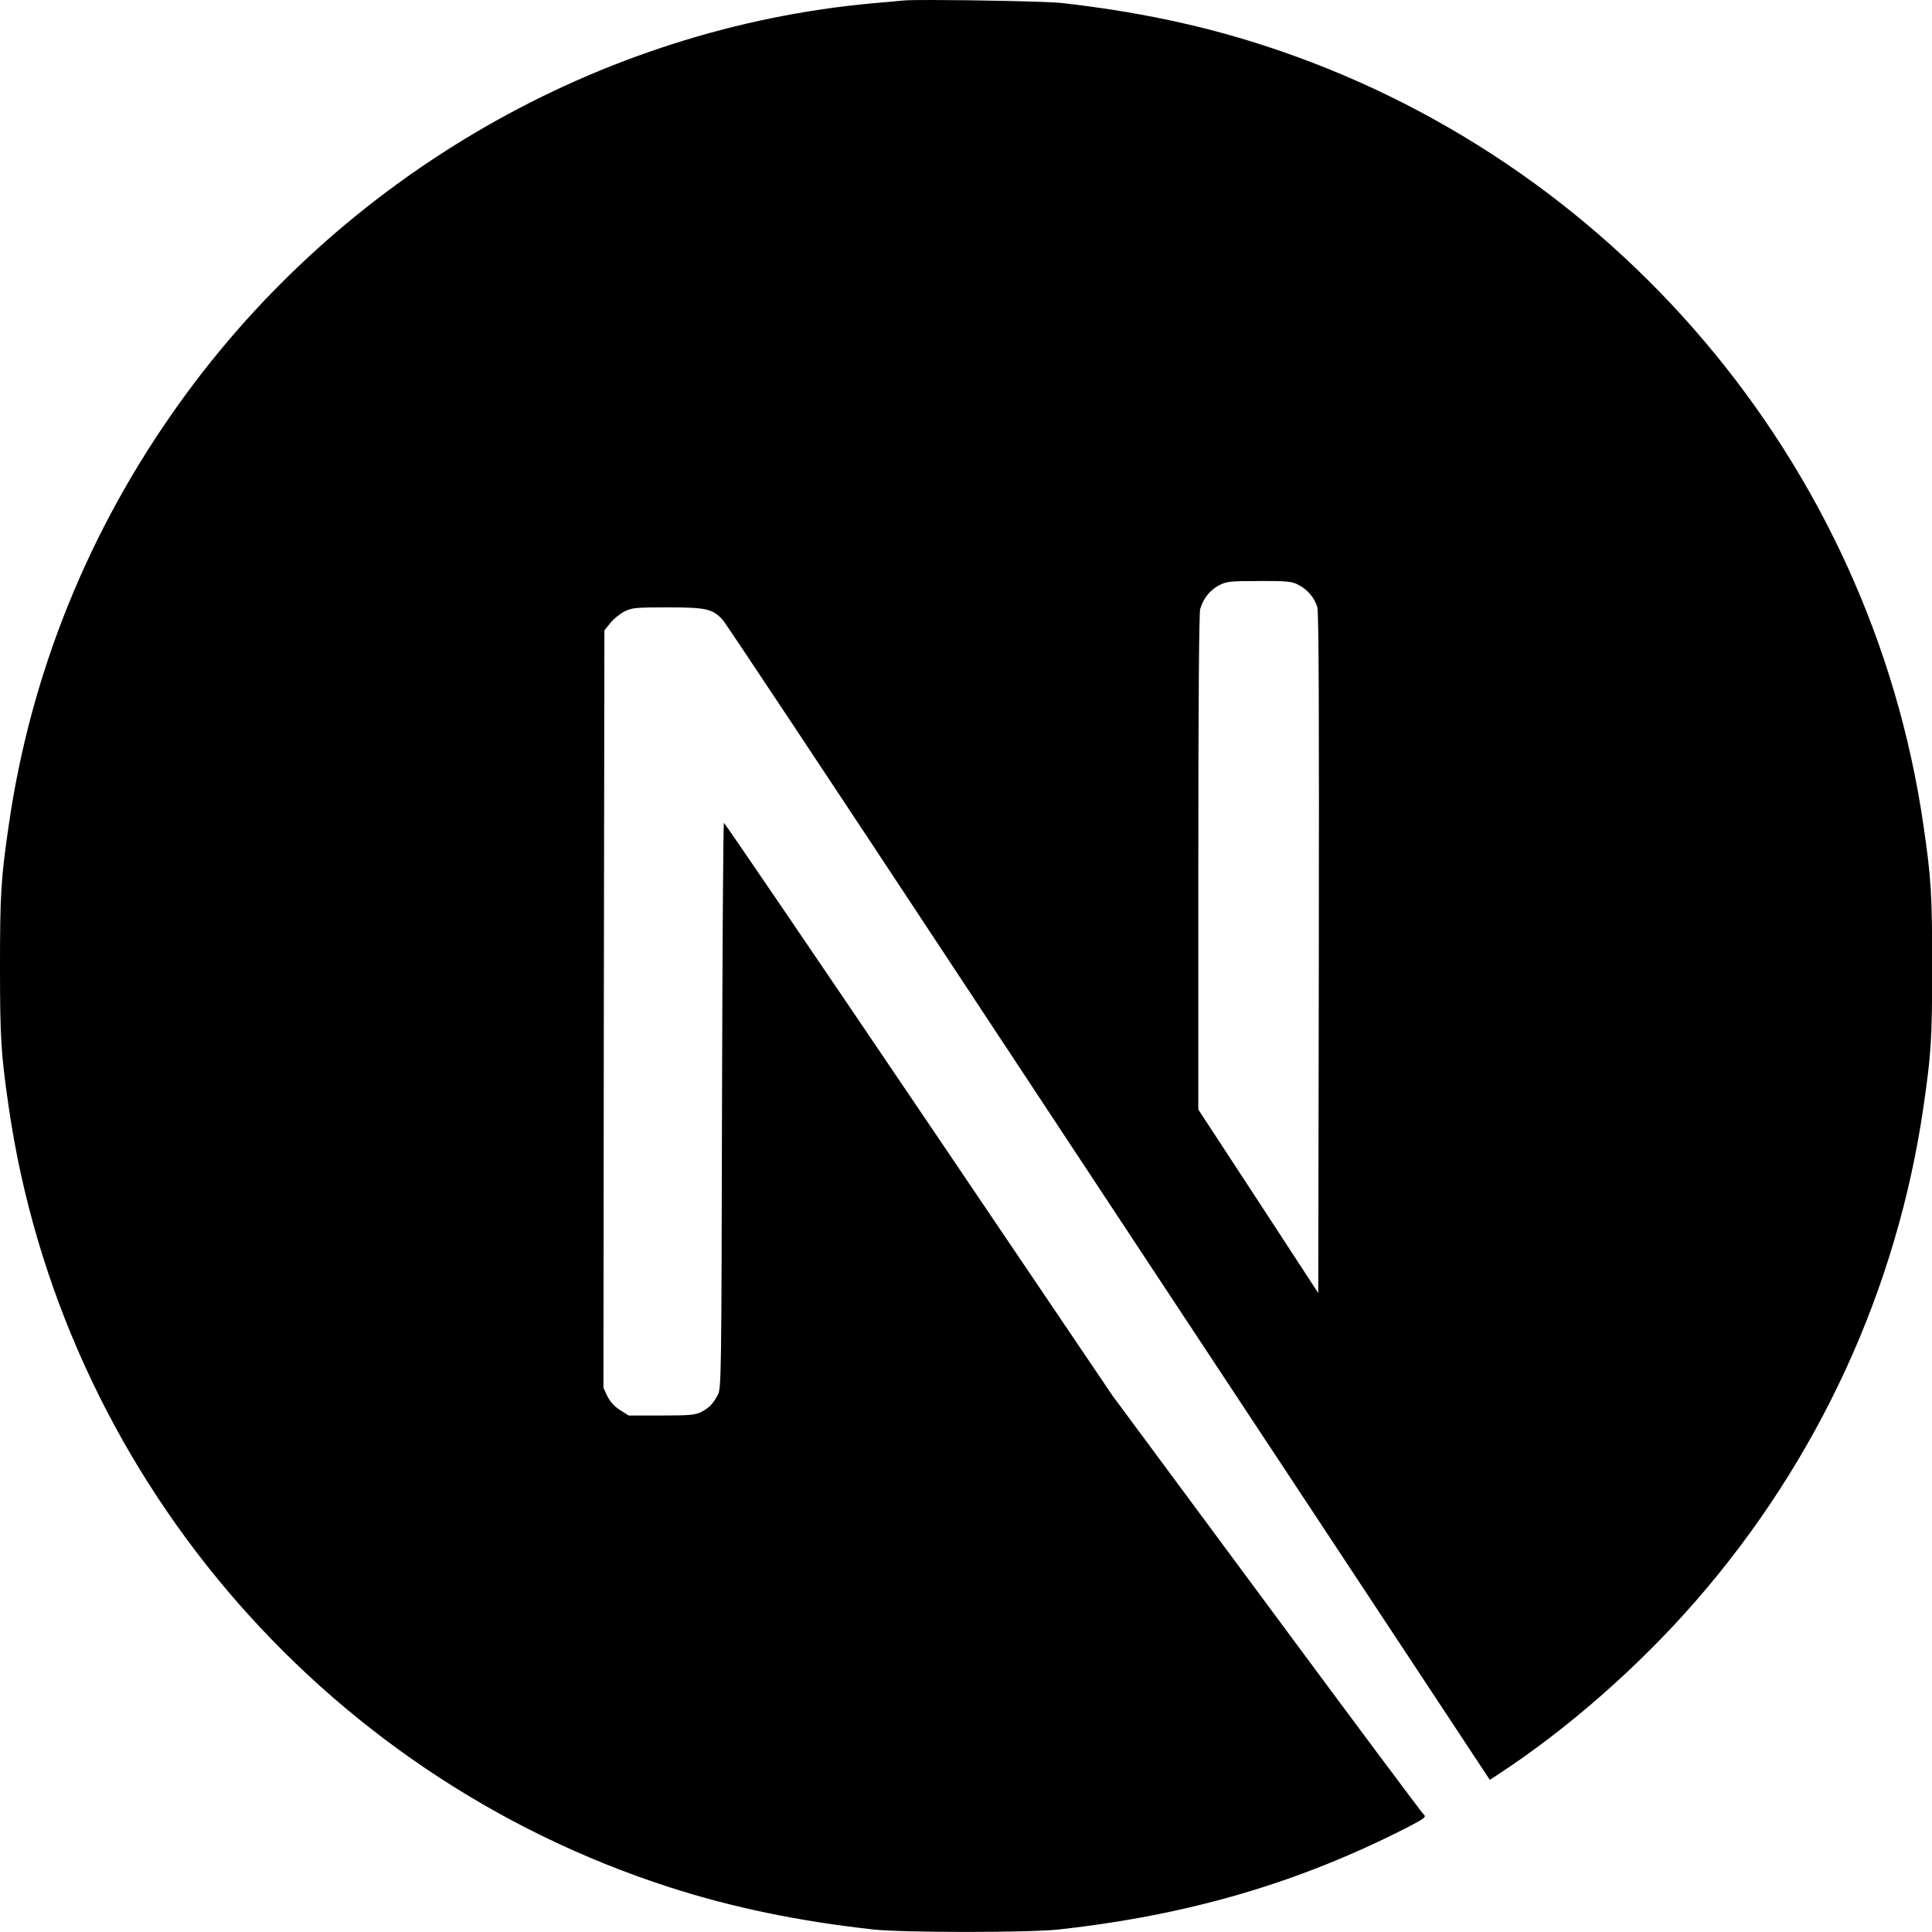
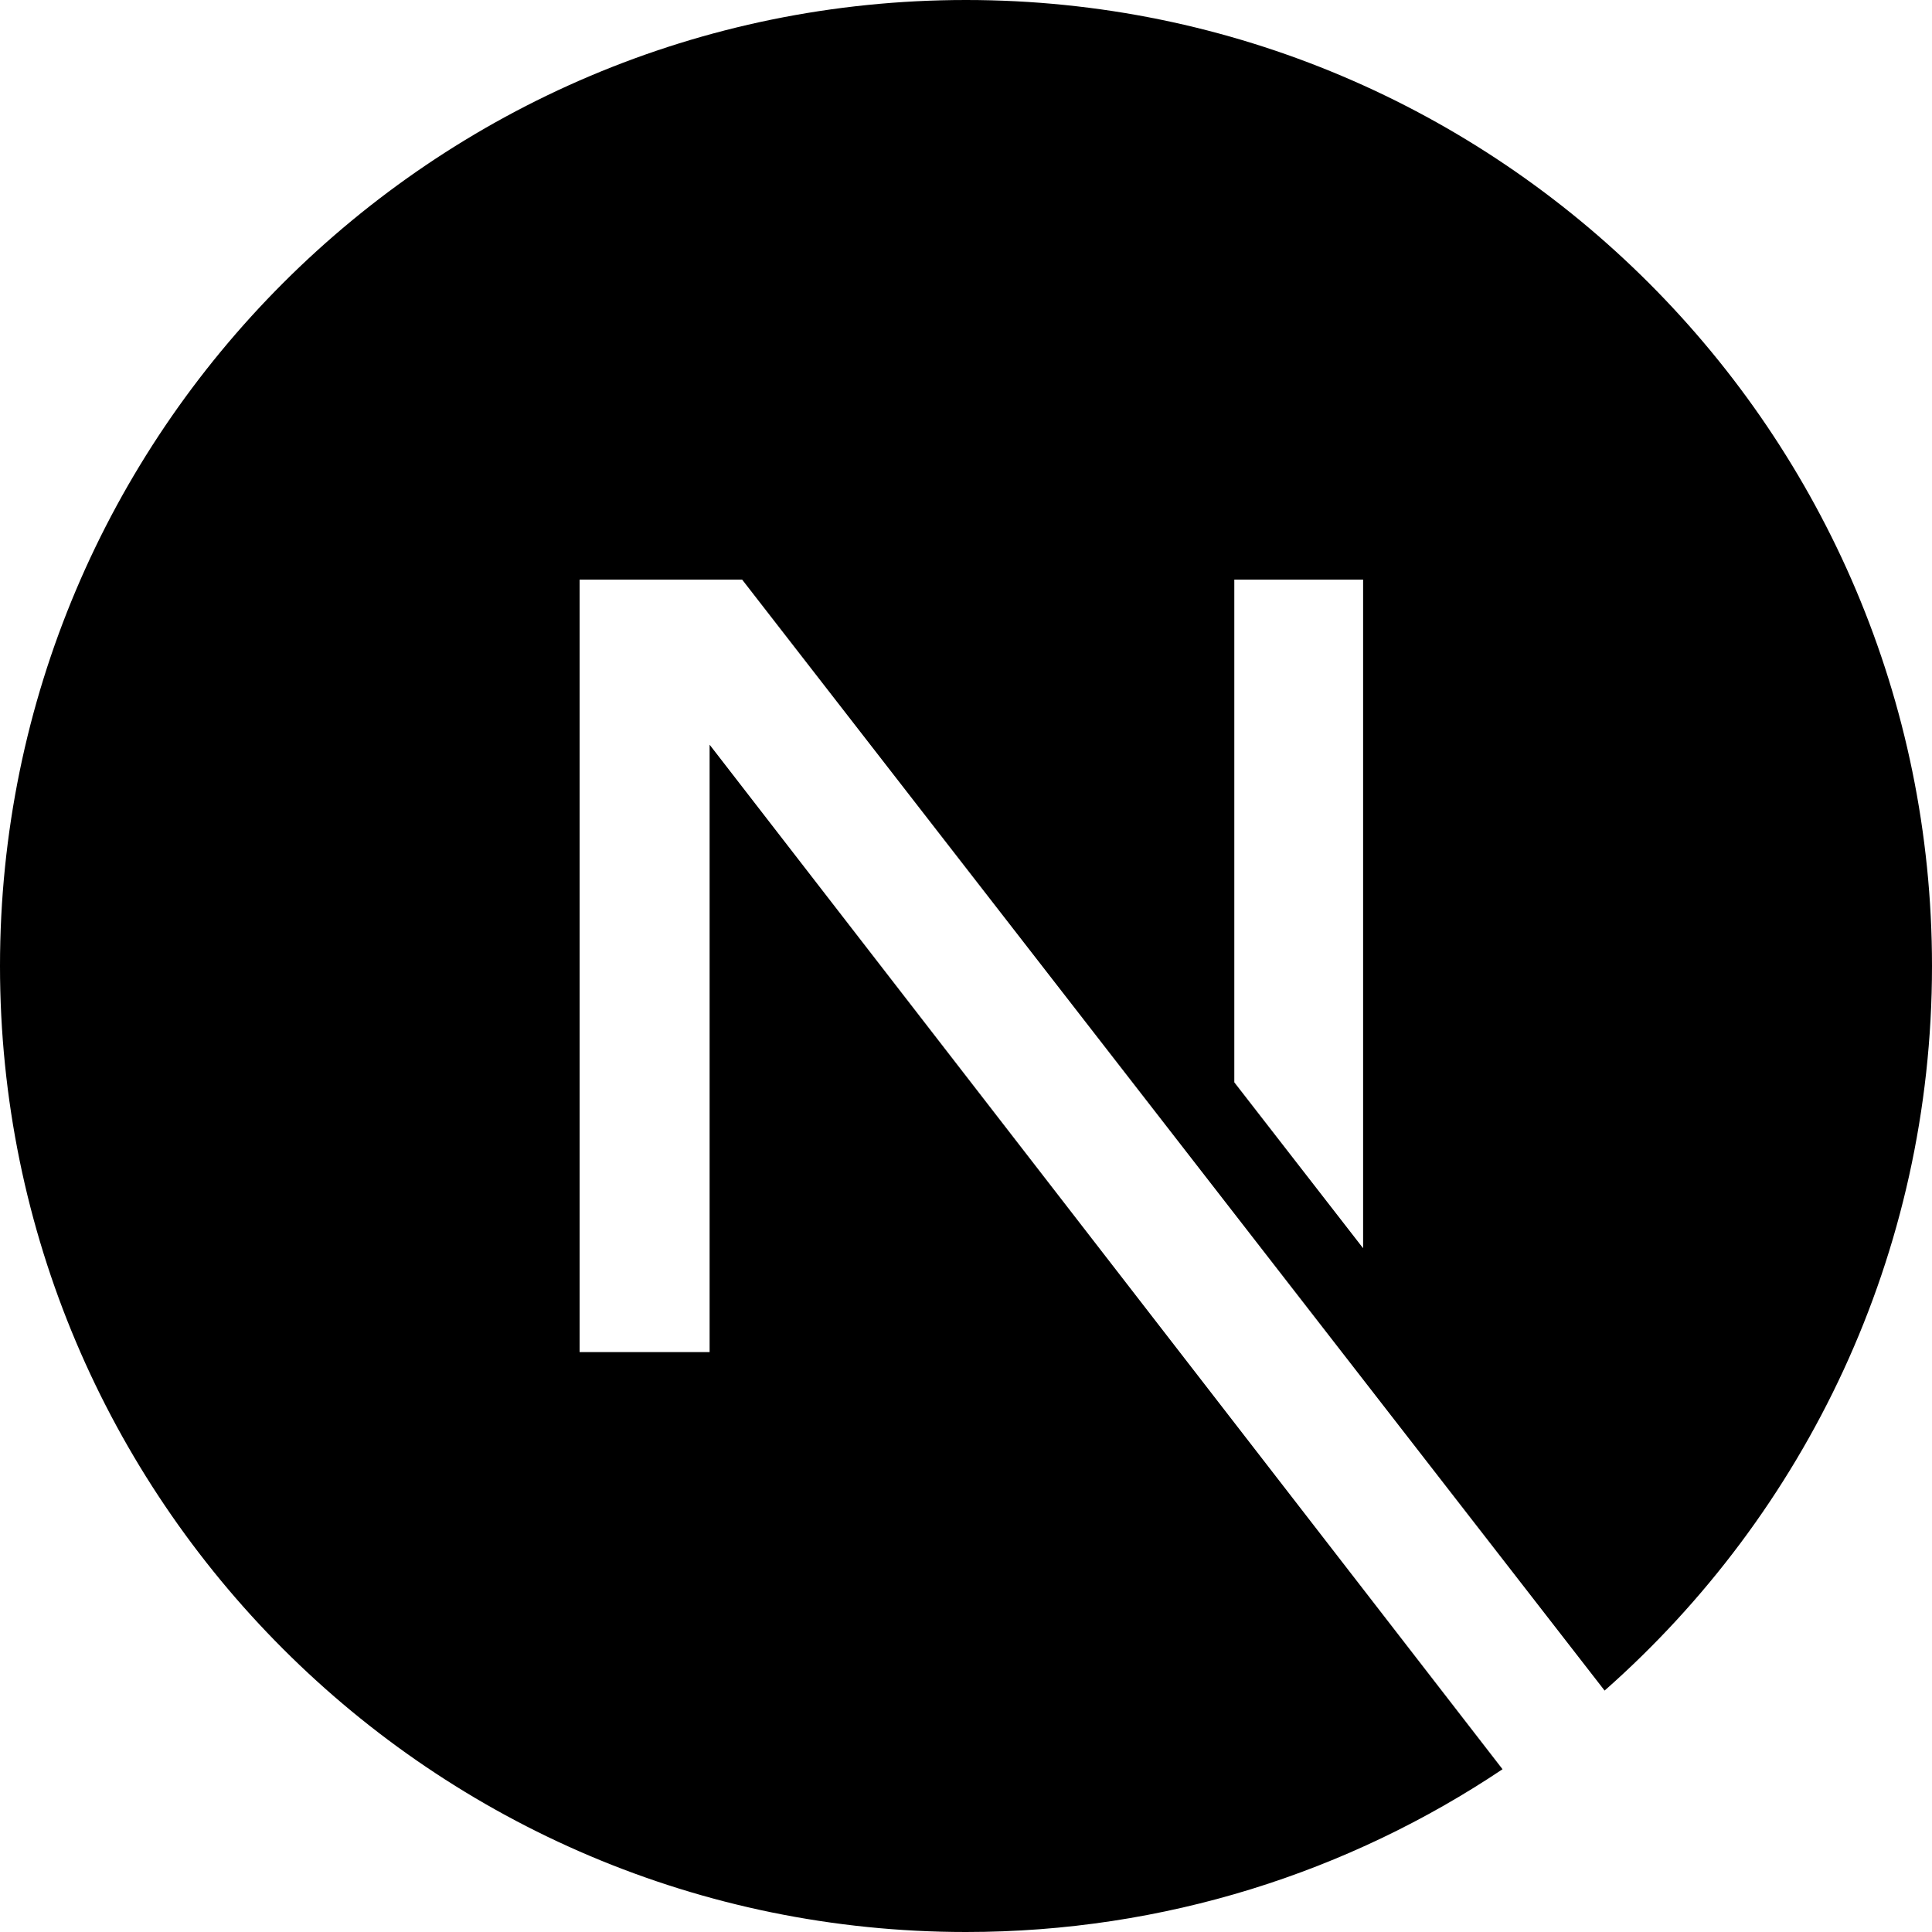
<svg xmlns="http://www.w3.org/2000/svg" role="img" viewBox="0 0 24 24">
-   <path d="M11.572 0c-.176 0-.31.001-.358.007-.052.005-.216.021-.364.033-3.409.307-6.602 2.146-8.624 4.973C1.1 6.584.38 8.367.108 10.255c-.096.659-.108.854-.108 1.747s.012 1.088.108 1.748c.652 4.506 3.859 8.292 8.209 9.694.779.251 1.6.422 2.534.525.364.04 1.935.04 2.299 0 1.612-.178 2.977-.577 4.324-1.264.206-.106.246-.134.218-.157-.019-.014-.899-1.194-1.954-2.62l-1.919-2.592-2.405-3.558c-1.323-1.956-2.412-3.556-2.421-3.556-.009-.003-.019 1.579-.024 3.509-.007 3.38-.009 3.516-.052 3.596-.061.115-.108.162-.206.213-.075.037-.141.044-.495.044h-.406l-.108-.068a.438.438 0 01-.157-.171l-.049-.106.005-4.703.007-4.705.073-.091c.038-.049.117-.113.174-.143.096-.047.134-.052.54-.052.479 0 .558.019.683.155.035.038 1.337 1.999 2.895 4.361a10760.433 10760.433 0 004.734 7.171l1.9 2.878.096-.063c.852-.554 1.752-1.342 2.466-2.163 1.518-1.743 2.496-3.868 2.825-6.134.096-.659.108-.854.108-1.748 0-.894-.012-1.088-.108-1.748-.652-4.506-3.859-8.292-8.209-9.694-.767-.249-1.584-.42-2.498-.523-.169-.018-1.083-.037-1.612-.037zm4.069 7.217c.347 0 .408.005.486.047.113.056.204.164.237.277.019.061.023 1.365.019 4.304l-.007 4.218-.744-1.14-.746-1.14v-3.066c0-1.982.009-3.096.023-3.15.037-.131.12-.235.232-.295.096-.049.131-.054.5-.054z" />
+   <path d="M18.665 21.978C16.758 23.255 14.465 24 12 24 5.377 24 0 18.623 0 12S5.377 0 12 0s12 5.377 12 12c0 3.583-1.574 6.801-4.067 9.001L9.219 7.2H7.2v9.596h1.615V9.251l9.85 12.727Zm-3.332-8.533 1.6 2.061V7.2h-1.6v6.245Z" />
</svg>
